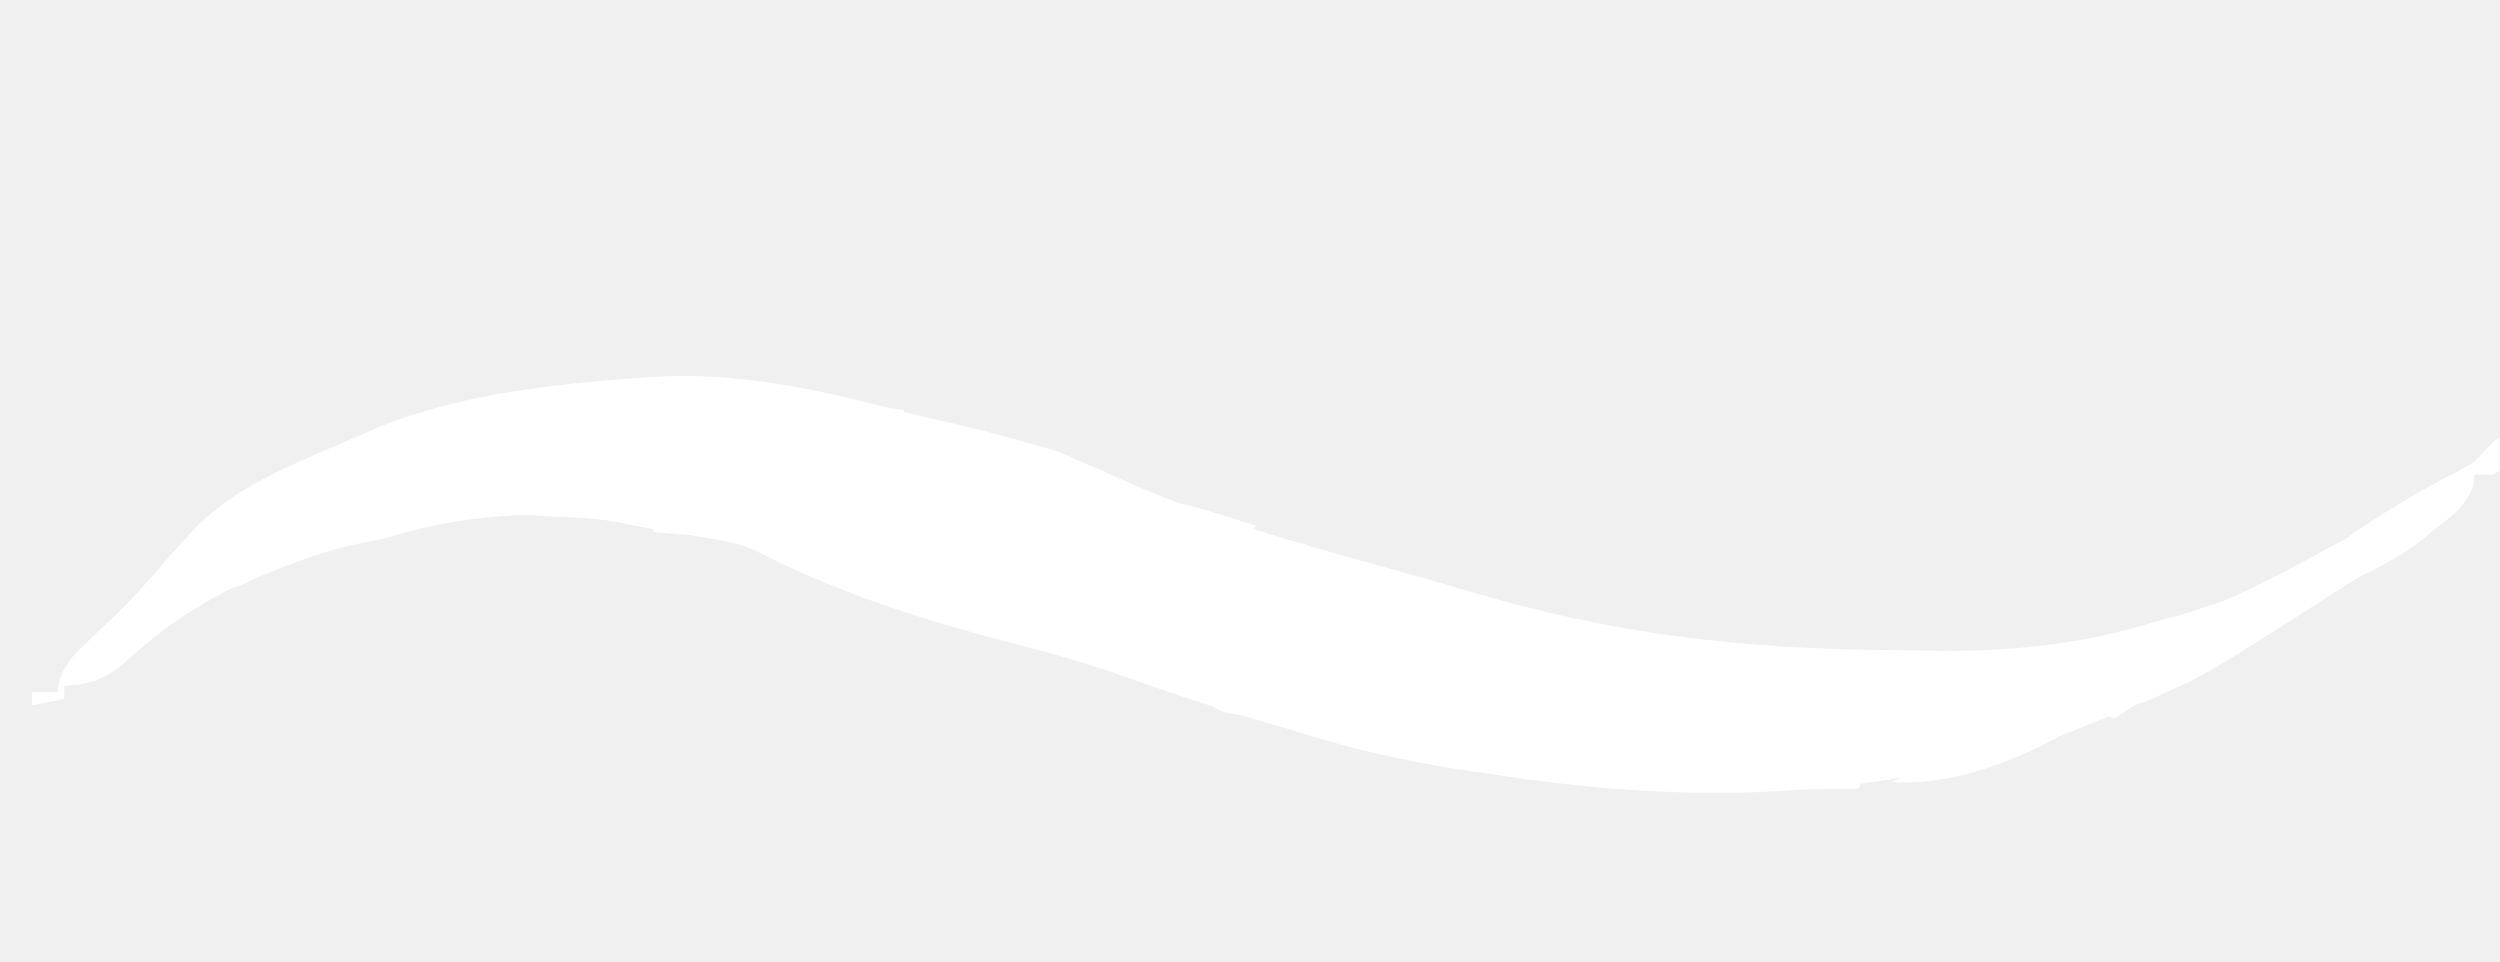
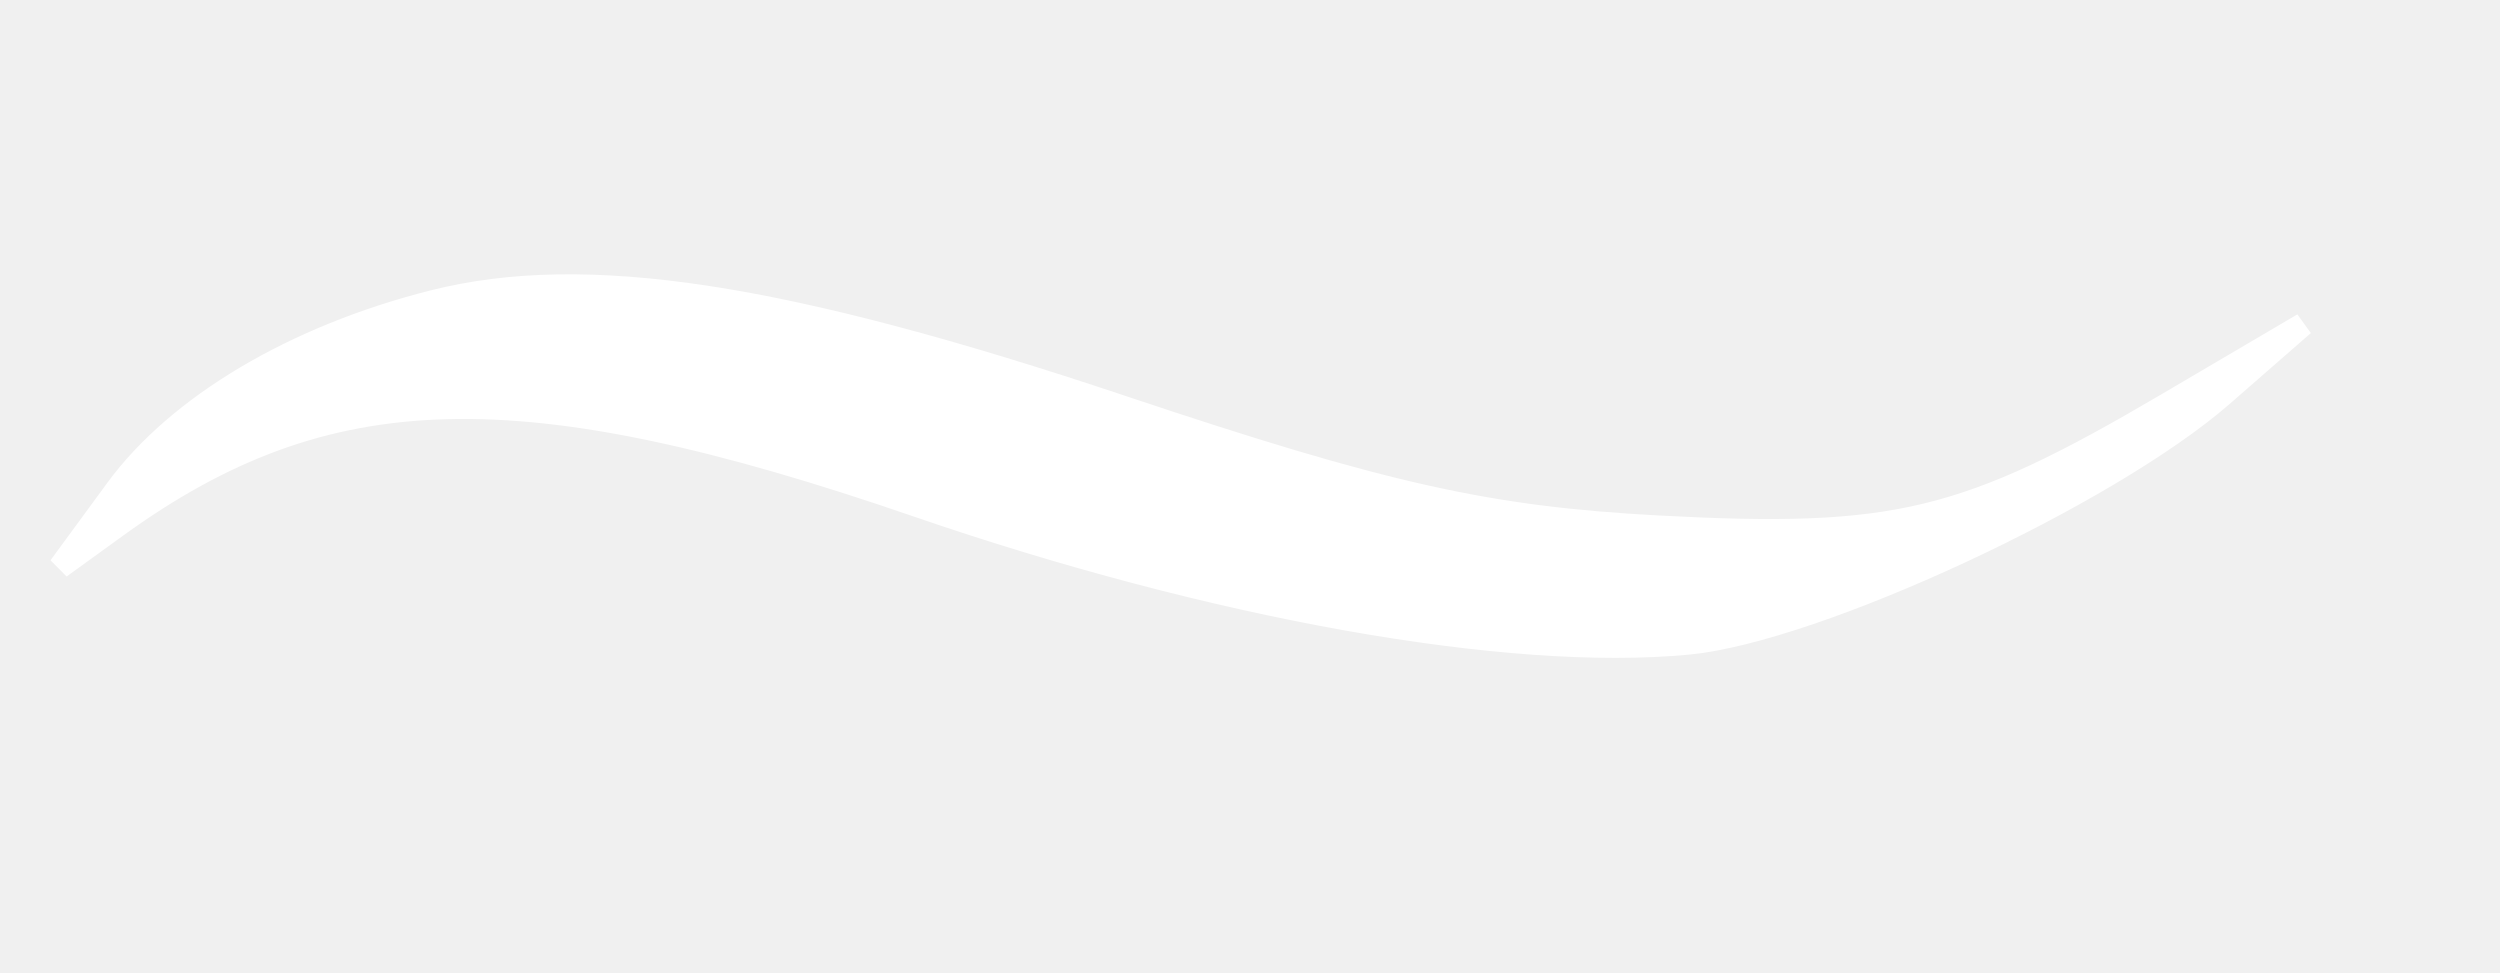
- <svg xmlns="http://www.w3.org/2000/svg" version="1.1" width="390" height="150">
-   <path d="M0 0 C132.33 0 264.66 0 401 0 C401 61.71 401 123.42 401 187 C268.67 187 136.34 187 0 187 C0 125.29 0 63.58 0 0 Z " fill="transparent" transform="translate(0,0)" />
-   <path d="M0 0 C13.2 -0.62 25.19 2.17 37.91 5.47 C40.79 6.2 43.68 6.88 46.58 7.53 C55.04 9.46 62.82 11.79 70.69 15.46 C86.19 22.59 103.03 26.99 119.44 31.53 C122.11 32.28 124.78 33.07 127.45 33.86 C148.78 40.17 169.06 42.5 191.29 42.67 C193.4 42.69 195.5 42.72 197.6 42.77 C212.82 43.1 225.66 41.21 240.04 36.26 C241.45 35.8 242.87 35.35 244.29 34.89 C251.37 32.6 257.08 29.68 263.04 25.26 C268.69 21.33 274.42 17.89 280.55 14.75 C283.13 13.35 283.13 13.35 285.11 11.08 C287.04 9.26 287.04 9.26 291.04 9.26 C289.67 12.42 289.05 13.25 286.04 15.26 C285.05 15.26 284.06 15.26 283.04 15.26 C282.98 15.83 282.92 16.39 282.86 16.98 C281.67 20.29 279.58 21.65 276.85 23.82 C275.91 24.59 274.96 25.35 273.99 26.14 C271.1 28.22 268.24 29.72 265.04 31.26 C263.37 32.28 261.73 33.32 260.1 34.39 C240.13 47.21 240.13 47.21 230.04 51.26 C228.33 52 226.62 52.73 224.91 53.46 C176.97 73.89 120.64 64.13 72.81 46.91 C66.75 44.76 60.64 43.04 54.41 41.45 C41.08 38.01 27.19 33.54 14.95 27.18 C12.96 26.23 11.27 25.8 9.1 25.45 C8 25.26 8 25.26 6.88 25.07 C6.13 24.95 5.38 24.82 4.6 24.7 C3.1 24.45 1.6 24.2 0.1 23.95 C-0.56 23.84 -1.22 23.73 -1.9 23.62 C-3.41 23.36 -4.92 23.06 -6.41 22.73 C-18.3 20.54 -31.55 21.62 -42.96 25.26 C-44.44 25.57 -45.92 25.86 -47.4 26.14 C-53.5 27.47 -59.22 29.86 -64.96 32.26 C-66.27 32.8 -66.27 32.8 -67.6 33.35 C-74.02 36.26 -78.94 40.44 -84.11 45.15 C-87.19 47.43 -89.18 47.97 -92.96 48.26 C-92.96 48.92 -92.96 49.58 -92.96 50.26 C-95.44 50.76 -95.44 50.76 -97.96 51.26 C-97.96 50.6 -97.96 49.94 -97.96 49.26 C-96.64 49.26 -95.32 49.26 -93.96 49.26 C-93.88 48.68 -93.79 48.11 -93.7 47.51 C-92.76 44.64 -91.34 43.34 -89.15 41.26 C-88.47 40.6 -87.78 39.94 -87.07 39.26 C-86.38 38.6 -85.68 37.94 -84.96 37.26 C-82.4 34.76 -80.02 32.19 -77.71 29.45 C-76.47 28.05 -75.22 26.65 -73.96 25.26 C-73.45 24.68 -72.93 24.1 -72.4 23.5 C-65.45 16.58 -55.83 13.12 -46.96 9.26 C-45.99 8.83 -45.02 8.39 -44.02 7.94 C-30.32 2.36 -14.62 0.97 0 0 Z " fill="#fff" transform="translate(102.9648,58.73828)" />
-   <path d="M0 0 C-1.37 3.16 -1.99 3.99 -5 6 C-5.99 6 -6.98 6 -8 6 C-8.09 6.85 -8.09 6.85 -8.18 7.71 C-9.37 11.02 -11.46 12.39 -14.19 14.56 C-15.13 15.33 -16.07 16.09 -17.04 16.88 C-19.94 18.96 -22.8 20.46 -26 22 C-27.66 23.02 -29.31 24.06 -30.94 25.12 C-35.62 28.13 -40.32 31.09 -45.06 34 C-45.72 34.41 -46.37 34.82 -47.05 35.24 C-48.66 36.22 -50.33 37.12 -52 38 C-52.66 37.67 -53.32 37.34 -54 37 C-54 36.01 -54 35.02 -54 34 C-53.01 33.5 -53.01 33.5 -52 33 C-54.64 32.67 -57.28 32.34 -60 32 C-60 32.66 -60 33.32 -60 34 C-67.73 35.29 -67.73 35.29 -72 33 C-71.44 32.84 -70.87 32.69 -70.29 32.53 C-48.01 26.84 -48.01 26.84 -28 16 C-22.35 12.07 -16.62 8.63 -10.48 5.49 C-7.9 4.09 -7.9 4.09 -5.93 1.82 C-4 0 -4 0 0 0 Z " fill="#fff" transform="translate(394,68)" />
-   <path d="M0 0 C2 1 2 1 3 3 C2.47 3.3 1.94 3.61 1.39 3.92 C-2.93 6.48 -6.1 8.78 -9 13 C-6.6 13.68 -6.6 13.68 -4 14 C-3.34 13.34 -2.68 12.68 -2 12 C1 10 1 10 4.19 10.38 C5.58 10.68 5.58 10.68 7 11 C4.68 12.18 2.34 13.3 -0.03 14.38 C-7.86 18.04 -13.95 22.07 -20.28 27.96 C-23.29 30.22 -25.29 30.71 -29 31 C-29 31.66 -29 32.32 -29 33 C-31.48 33.5 -31.48 33.5 -34 34 C-34 33.34 -34 32.68 -34 32 C-32.68 32 -31.36 32 -30 32 C-29.91 31.42 -29.83 30.84 -29.74 30.25 C-28.8 27.38 -27.37 26.08 -25.19 24 C-24.5 23.34 -23.81 22.68 -23.11 22 C-22.41 21.34 -21.72 20.68 -21 20 C-18.44 17.49 -16.05 14.93 -13.75 12.19 C-9.83 7.67 -5.41 2.71 0 0 Z " fill="#fff" transform="translate(39,76)" />
-   <path d="M0 0 C2.29 0.14 4.58 0.29 6.88 0.44 C8.15 0.52 9.43 0.6 10.74 0.68 C14 1 14 1 16 2 C18.82 2.27 21.64 2.45 24.47 2.62 C27 3 27 3 29 5 C36.59 7.2 44.3 7.23 52.12 7.06 C54.17 7.03 56.21 7 58.26 6.97 C59.59 6.95 59.59 6.95 60.95 6.92 C63 7 63 7 64 8 C66.07 8.09 68.15 8.11 70.22 8.1 C72.11 8.09 72.11 8.09 74.04 8.09 C75.38 8.08 76.72 8.07 78.06 8.06 C79.41 8.06 80.75 8.05 82.1 8.05 C85.4 8.04 88.7 8.02 92 8 C91.67 8.99 91.34 9.98 91 11 C61.01 11.46 28.68 11.11 0 1 C0 0.67 0 0.34 0 0 Z " fill="#fff" transform="translate(199,112)" />
-   <path d="M0 0 C4.58 -0.06 9.17 -0.09 13.75 -0.12 C15.05 -0.14 16.35 -0.16 17.7 -0.18 C18.95 -0.18 20.2 -0.19 21.48 -0.2 C22.64 -0.21 23.79 -0.22 24.98 -0.23 C27.9 -0.01 29.54 0.47 32 2 C32 2.33 32 2.66 32 3 C34.64 3 37.28 3 40 3 C40 3.66 40 4.32 40 5 C40.78 4.75 41.57 4.5 42.38 4.25 C47.54 3.89 51.37 5.87 56 8 C55.34 8.66 54.68 9.32 54 10 C51.5 9.74 49.55 9.32 47.36 8.05 C43.88 6.5 40.31 6.04 36.56 5.44 C35.06 5.19 33.57 4.94 32.07 4.68 C31.35 4.57 30.64 4.45 29.91 4.33 C28.44 4.08 26.98 3.77 25.53 3.44 C21.71 2.77 17.87 2.67 14 2.5 C4.47 2.08 4.47 2.08 0 1 C0 0.67 0 0.34 0 0 Z " fill="#fff" transform="translate(71,78)" />
-   <path d="M0 0 C6.17 1.13 12.28 2.48 18.38 3.94 C19.06 4.1 19.75 4.25 20.46 4.42 C24.27 5.34 27.07 6.37 30 9 C26.09 10.05 23.6 9.9 19.75 8.69 C18.44 8.29 18.44 8.29 17.11 7.89 C15 7 15 7 14 5 C12.24 5.06 12.24 5.06 10.44 5.12 C6.28 5.14 2.94 4.31 -1 3 C-0.67 2.01 -0.34 1.02 0 0 Z " fill="#fff" transform="translate(141,65)" />
-   <path d="M0 0 C-8.39 5.59 -20.74 10.81 -31 10 C-30.36 9.71 -29.72 9.42 -29.06 9.12 C-26.85 8.17 -26.85 8.17 -26 6 C-25.05 5.9 -24.1 5.79 -23.12 5.69 C-18.48 5.18 -14.62 3.16 -10.45 1.16 C-6.41 -0.75 -4.3 -1.05 0 0 Z " fill="#fff" transform="translate(326,112)" />
-   <path d="M0 0 C1.06 0.02 2.12 0.04 3.21 0.06 C4.91 0.1 4.91 0.1 6.63 0.14 C7.8 0.17 8.97 0.19 10.17 0.21 C13.89 0.29 17.61 0.37 21.33 0.46 C23.85 19.51 26.38 0.57 28.91 0.62 C35.09 0.75 41.27 0.88 47.45 1.02 C47.45 1.35 47.45 1.68 47.45 2.02 C40.64 2.19 33.82 2.35 27 2.5 C24.68 2.56 22.36 2.61 20.04 2.67 C16.71 2.75 13.38 2.83 10.05 2.9 C9.01 2.93 7.96 2.95 6.89 2.98 C5.92 3 4.96 3.02 3.97 3.04 C2.7 3.07 2.7 3.07 1.4 3.1 C-0.55 3.02 -0.55 3.02 -1.55 2.02 C-3.23 1.95 -4.92 1.94 -6.61 1.96 C-7.53 1.97 -8.45 1.98 -9.39 1.99 C-10.1 2 -10.81 2.01 -11.55 2.02 C-11.55 1.69 -11.55 1.36 -11.55 1.02 C-7.63 0.29 -3.98 -0.09 0 0 Z " fill="#fff" transform="translate(269.5464,100.9783)" />
-   <path d="M0 0 C0 0.66 0 1.32 0 2 C-2.64 2.66 -5.28 3.32 -8 4 C-8 4.66 -8 5.32 -8 6 C-15.73 7.29 -15.73 7.29 -20 5 C-17.04 4.16 -14.08 3.33 -11.12 2.5 C-10.28 2.26 -9.44 2.02 -8.57 1.78 C-7.77 1.55 -6.96 1.33 -6.13 1.09 C-5.02 0.78 -5.02 0.78 -3.88 0.46 C-2 0 -2 0 0 0 Z " fill="#fff" transform="translate(342,96)" />
-   <path d="M0 0 C3.54 0.43 6.91 1.52 10.31 2.56 C11.2 2.83 12.08 3.1 12.99 3.38 C13.65 3.58 14.32 3.79 15 4 C14.34 4.66 13.68 5.32 13 6 C7.54 5.67 3.01 4.02 -2 2 C-1.34 1.34 -0.68 0.68 0 0 Z " fill="#fff" transform="translate(181,78)" />
-   <path d="M0 0 C6.41 1.11 12.71 2.34 19 4 C16.6 5.53 15.46 6.07 12.6 5.61 C11.76 5.33 10.92 5.04 10.06 4.75 C9.19 4.46 8.32 4.17 7.42 3.87 C4.92 2.97 2.44 2.06 0 1 C0 0.67 0 0.34 0 0 Z " fill="#fff" transform="translate(131,90)" />
-   <path d="M0 0 C0.99 0.33 1.98 0.66 3 1 C1.6 3.8 -0.14 3.91 -3 5 C-3.99 5.66 -4.98 6.32 -6 7 C-8.19 6.62 -8.19 6.62 -10 6 C-8.71 5.19 -7.42 4.37 -6.12 3.56 C-5.05 2.88 -5.05 2.88 -3.95 2.19 C-2 1 -2 1 0 0 Z " fill="#fff" transform="translate(336,105)" />
-   <path d="M0 0 C-3.23 2.86 -5.6 4.77 -10 5 C-10.99 4.34 -11.98 3.68 -13 3 C-11.4 2.3 -9.8 1.62 -8.19 0.94 C-7.29 0.55 -6.4 0.17 -5.48 -0.22 C-3 -1 -3 -1 0 0 Z " fill="#fff" transform="translate(62,68)" />
-   <path d="M0 0 C5.03 0.53 10.02 1.11 15 2 C15 2.33 15 2.66 15 3 C5.59 4.33 5.59 4.33 1 3 C0.67 2.01 0.34 1.02 0 0 Z " fill="#fff" transform="translate(126,62)" />
-   <path d="M0 0 C4.14 0.3 6.52 0.68 10 3 C5.28 3.92 2.33 4.23 -2 2 C-1.34 1.34 -0.68 0.68 0 0 Z " fill="#fff" transform="translate(208,87)" />
-   <path d="M0 0 C0.93 0.21 1.86 0.41 2.81 0.62 C1.48 1.29 0.15 1.96 -1.19 2.62 C-2.2 3.18 -3.21 3.74 -4.25 4.31 C-7.19 5.62 -7.19 5.62 -10.19 4.62 C-3.54 -0.42 -3.54 -0.42 0 0 Z " fill="#fff" transform="translate(43.1875,86.375)" />
-   <path d="M0 0 C3.84 0.3 6.09 1.52 9 4 C6.83 4.95 5.44 5.14 3.18 4.4 C1.43 3.64 -0.29 2.82 -2 2 C-1.34 1.34 -0.68 0.68 0 0 Z " fill="#fff" transform="translate(171,74)" />
-   <path d="M0 0 C0 0.99 0 1.98 0 3 C-7.75 2.25 -7.75 2.25 -10 0 C-6.31 -1.23 -3.79 -0.64 0 0 Z " fill="#fff" transform="translate(198,109)" />
-   <path d="M0 0 C0.33 0.66 0.66 1.32 1 2 C1.66 2.33 2.32 2.66 3 3 C0.62 4.56 0.62 4.56 -2 6 C-2.66 5.67 -3.32 5.34 -4 5 C-4 4.01 -4 3.02 -4 2 C-2.68 1.34 -1.36 0.68 0 0 Z " fill="#fff" transform="translate(344,100)" />
-   <path d="M0 0 C2.64 0.66 5.28 1.32 8 2 C7.01 2.66 6.02 3.32 5 4 C1.81 3.12 1.81 3.12 -1 2 C-0.67 1.34 -0.34 0.68 0 0 Z " fill="#fff" transform="translate(196,83)" />
-   <path d="M0 0 C-3.17 1.91 -5.11 2.16 -8.75 1.62 C-9.55 1.51 -10.35 1.4 -11.17 1.29 C-11.78 1.19 -12.38 1.1 -13 1 C-13 0.67 -13 0.34 -13 0 C-4.57 -1.29 -4.57 -1.29 0 0 Z " fill="#fff" transform="translate(102,61)" />
-   <path d="M0 0 C0 0.66 0 1.32 0 2 C0.99 2.33 1.98 2.66 3 3 C-0.96 2.67 -4.92 2.34 -9 2 C-9 1.67 -9 1.34 -9 1 C-5.94 0.46 -3.11 0 0 0 Z " fill="#fff" transform="translate(111,81)" />
+ <svg xmlns="http://www.w3.org/2000/svg" width="108" height="42" viewBox="0 0 108 42" version="1.1">
+   <path d="M 18.734 13.027 C 12.748 14.534, 7.697 17.531, 5.042 21.150 L 2.585 24.500 5.042 22.722 C 14.114 16.159, 22.496 15.944, 39.624 21.837 C 52.454 26.252, 65.189 28.525, 72.926 27.781 C 78.438 27.252, 91.033 21.403, 96 17.067 L 99.500 14.012 93.612 17.474 C 84.913 22.589, 81.872 23.320, 71.596 22.766 C 64.262 22.371, 59.787 21.368, 48.500 17.591 C 33.854 12.689, 25.289 11.376, 18.734 13.027" stroke="#fff" fill="#fff" fill-rule="evenodd" />
+   <path d="M 0 21.009 L 0 42.017 54.250 41.759 L 108.500 41.500 108.770 20.750 L 109.041 -0 54.520 -0 L 0 0 0 21.009 M 0 21.500 C 0 32.958, 0.240 42.093, 0.534 41.799 C 1.218 41.115, 1.198 1.864, 0.513 1.180 C 0.231 0.898, 0 10.042, 0 21.500 M 18.734 13.027 C 12.748 14.534, 7.697 17.531, 5.042 21.150 L 2.585 24.500 5.042 22.722 C 14.114 16.159, 22.496 15.944, 39.624 21.837 C 52.454 26.252, 65.189 28.525, 72.926 27.781 C 78.438 27.252, 91.033 21.403, 96 17.067 L 99.500 14.012 93.612 17.474 C 84.913 22.589, 81.872 23.320, 71.596 22.766 C 64.262 22.371, 59.787 21.368, 48.500 17.591 C 33.854 12.689, 25.289 11.376, 18.734 13.027" fill="transparent" fill-rule="evenodd" />
</svg>
